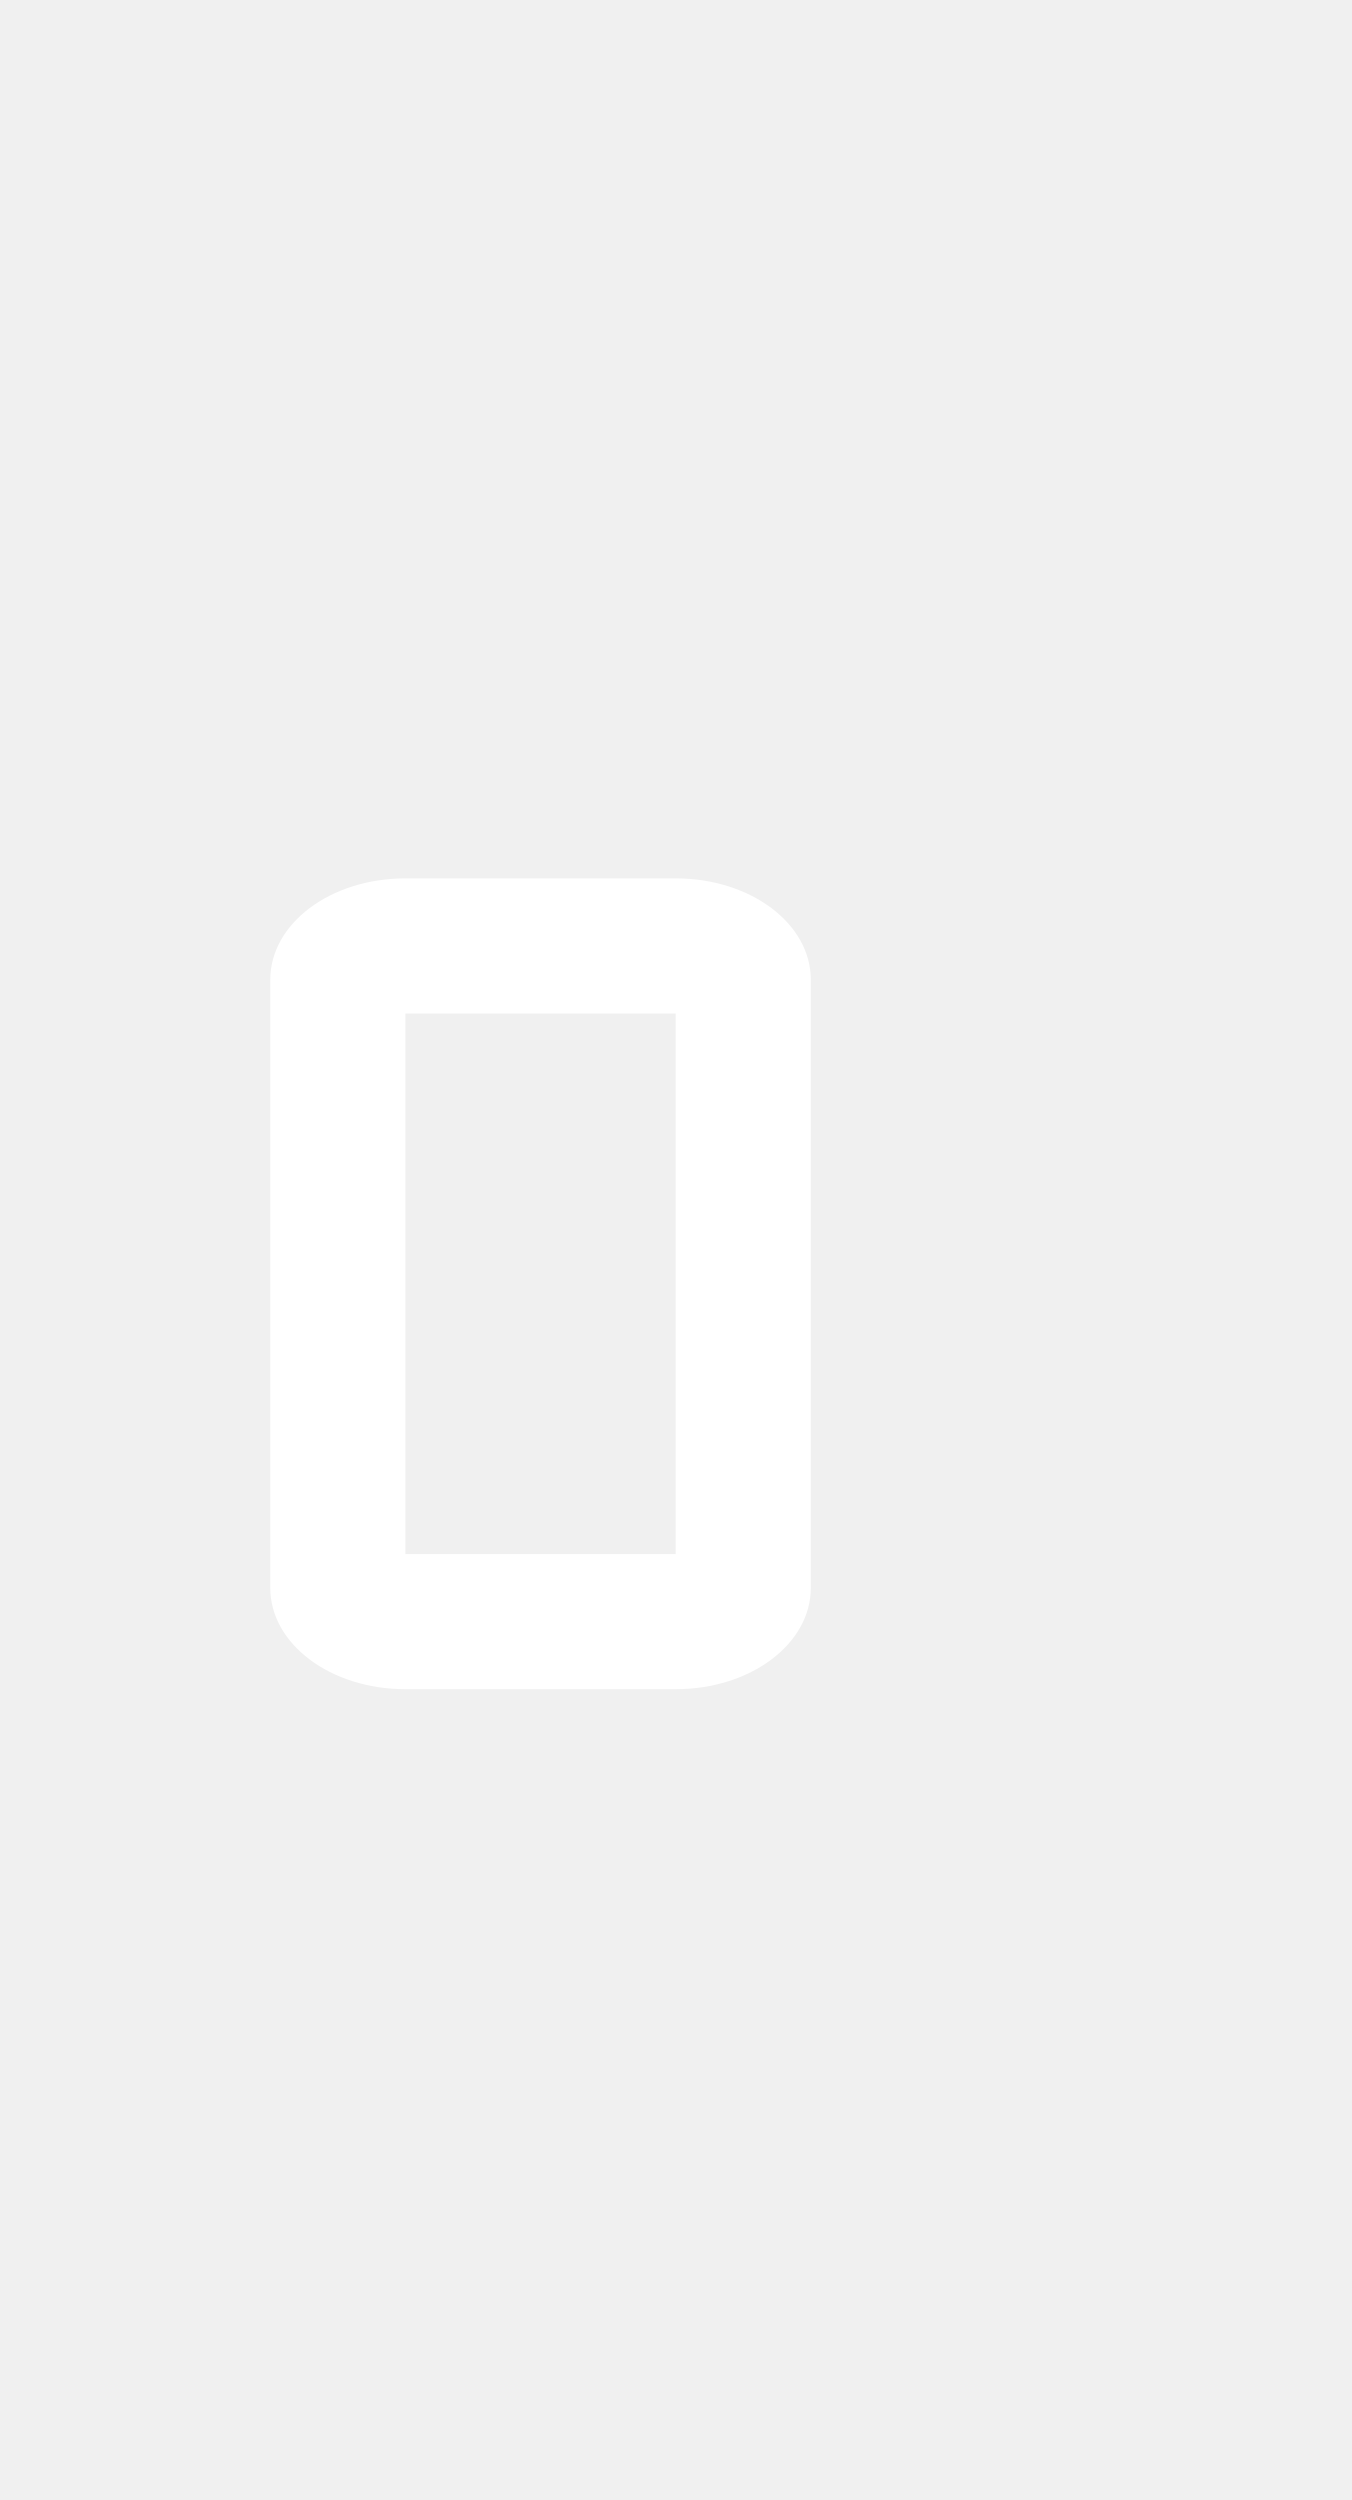
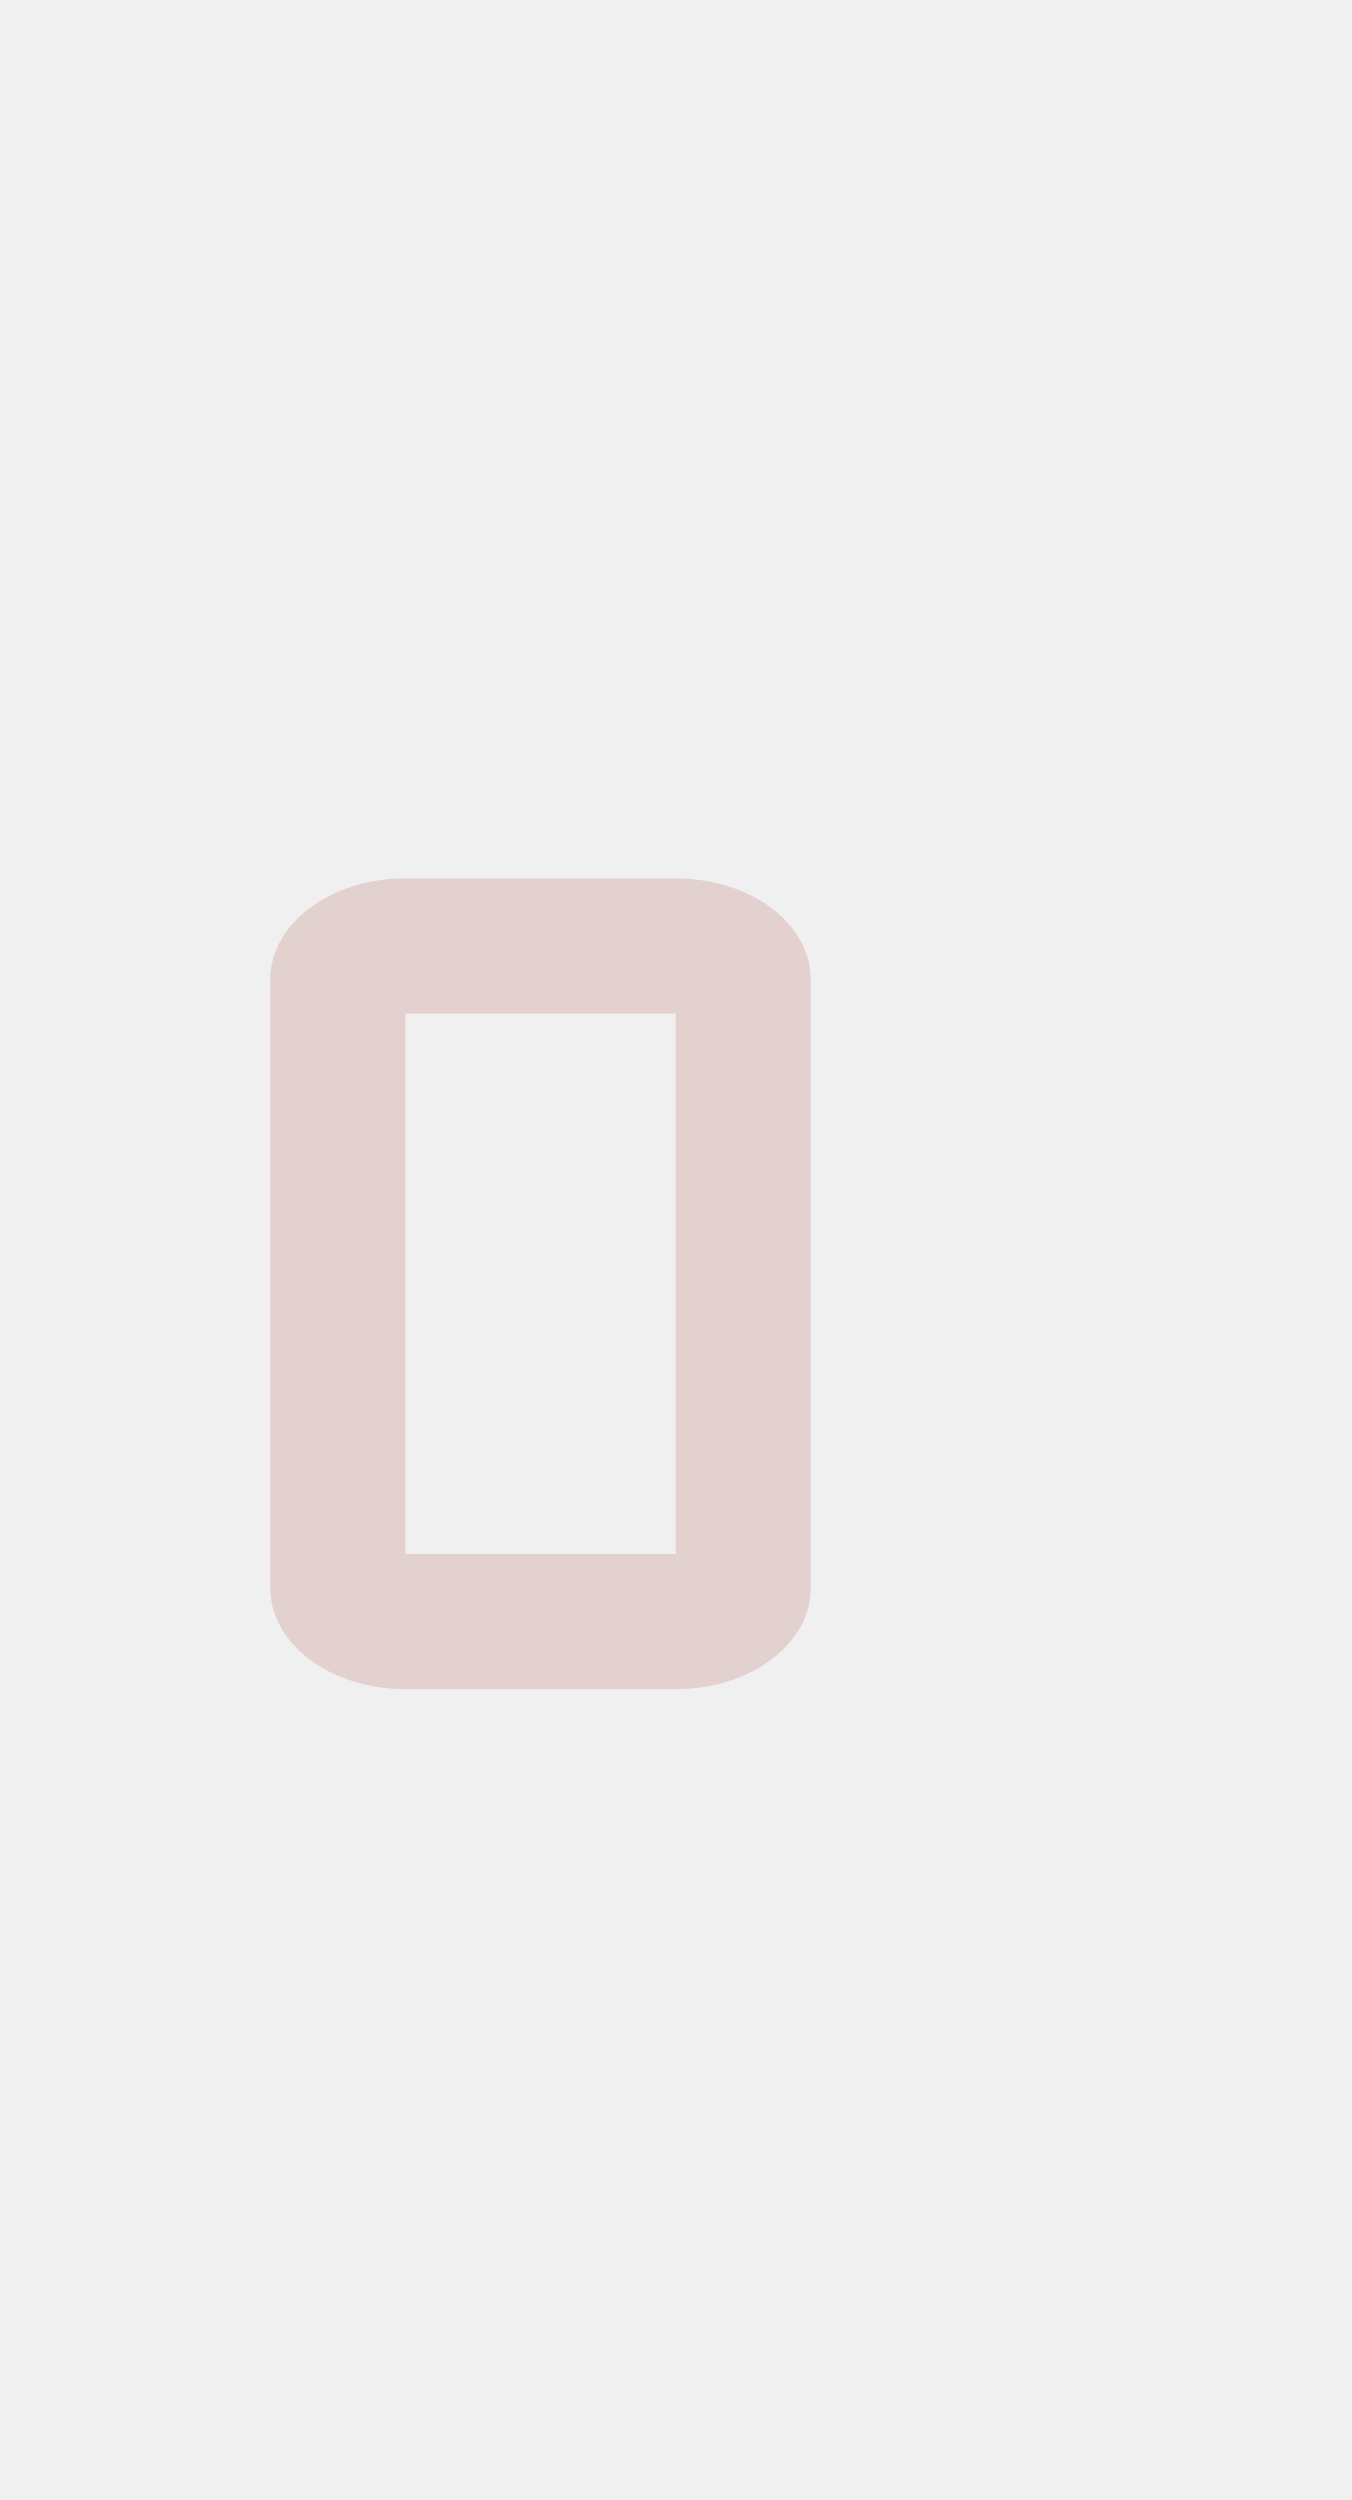
<svg xmlns="http://www.w3.org/2000/svg" width="20" height="37">
  <defs>
    <clipPath>
-       <rect y="1015.36" x="20" height="37" width="20" opacity="0.12" fill="#484f55" color="#000000" />
+       <rect y="1015.36" x="20" height="37" width="20" opacity="0.12" fill="#bf4e6d" color="#000000" />
    </clipPath>
    <clipPath>
-       <rect y="1033.36" x="20" height="19" width="10" opacity="0.12" fill="#484f55" color="#000000" />
+       <rect y="1033.36" x="20" height="19" width="10" opacity="0.12" fill="#bf4e6d" color="#000000" />
    </clipPath>
  </defs>
  <g transform="translate(0,-1015.362)">
-     <path d="M 6 13 C 4.892 13 4 13.669 4 14.5 L 4 23.5 C 4 24.331 4.892 25 6 25 L 10 25 C 11.108 25 12 24.331 12 23.5 L 12 14.5 C 12 13.669 11.108 13 10 13 L 6 13 z M 6 15 L 10 15 L 10 23 L 6 23 L 6 15 z " transform="translate(0,1015.362)" fill="#ffffff" />
+     <path d="M 6 13 C 4.892 13 4 13.669 4 14.5 L 4 23.5 C 4 24.331 4.892 25 6 25 L 10 25 C 11.108 25 12 24.331 12 23.5 L 12 14.5 C 12 13.669 11.108 13 10 13 L 6 13 z M 6 15 L 10 15 L 10 23 L 6 23 L 6 15 z " transform="translate(0,1015.362)" fill="#e3d1d0" />
  </g>
</svg>
